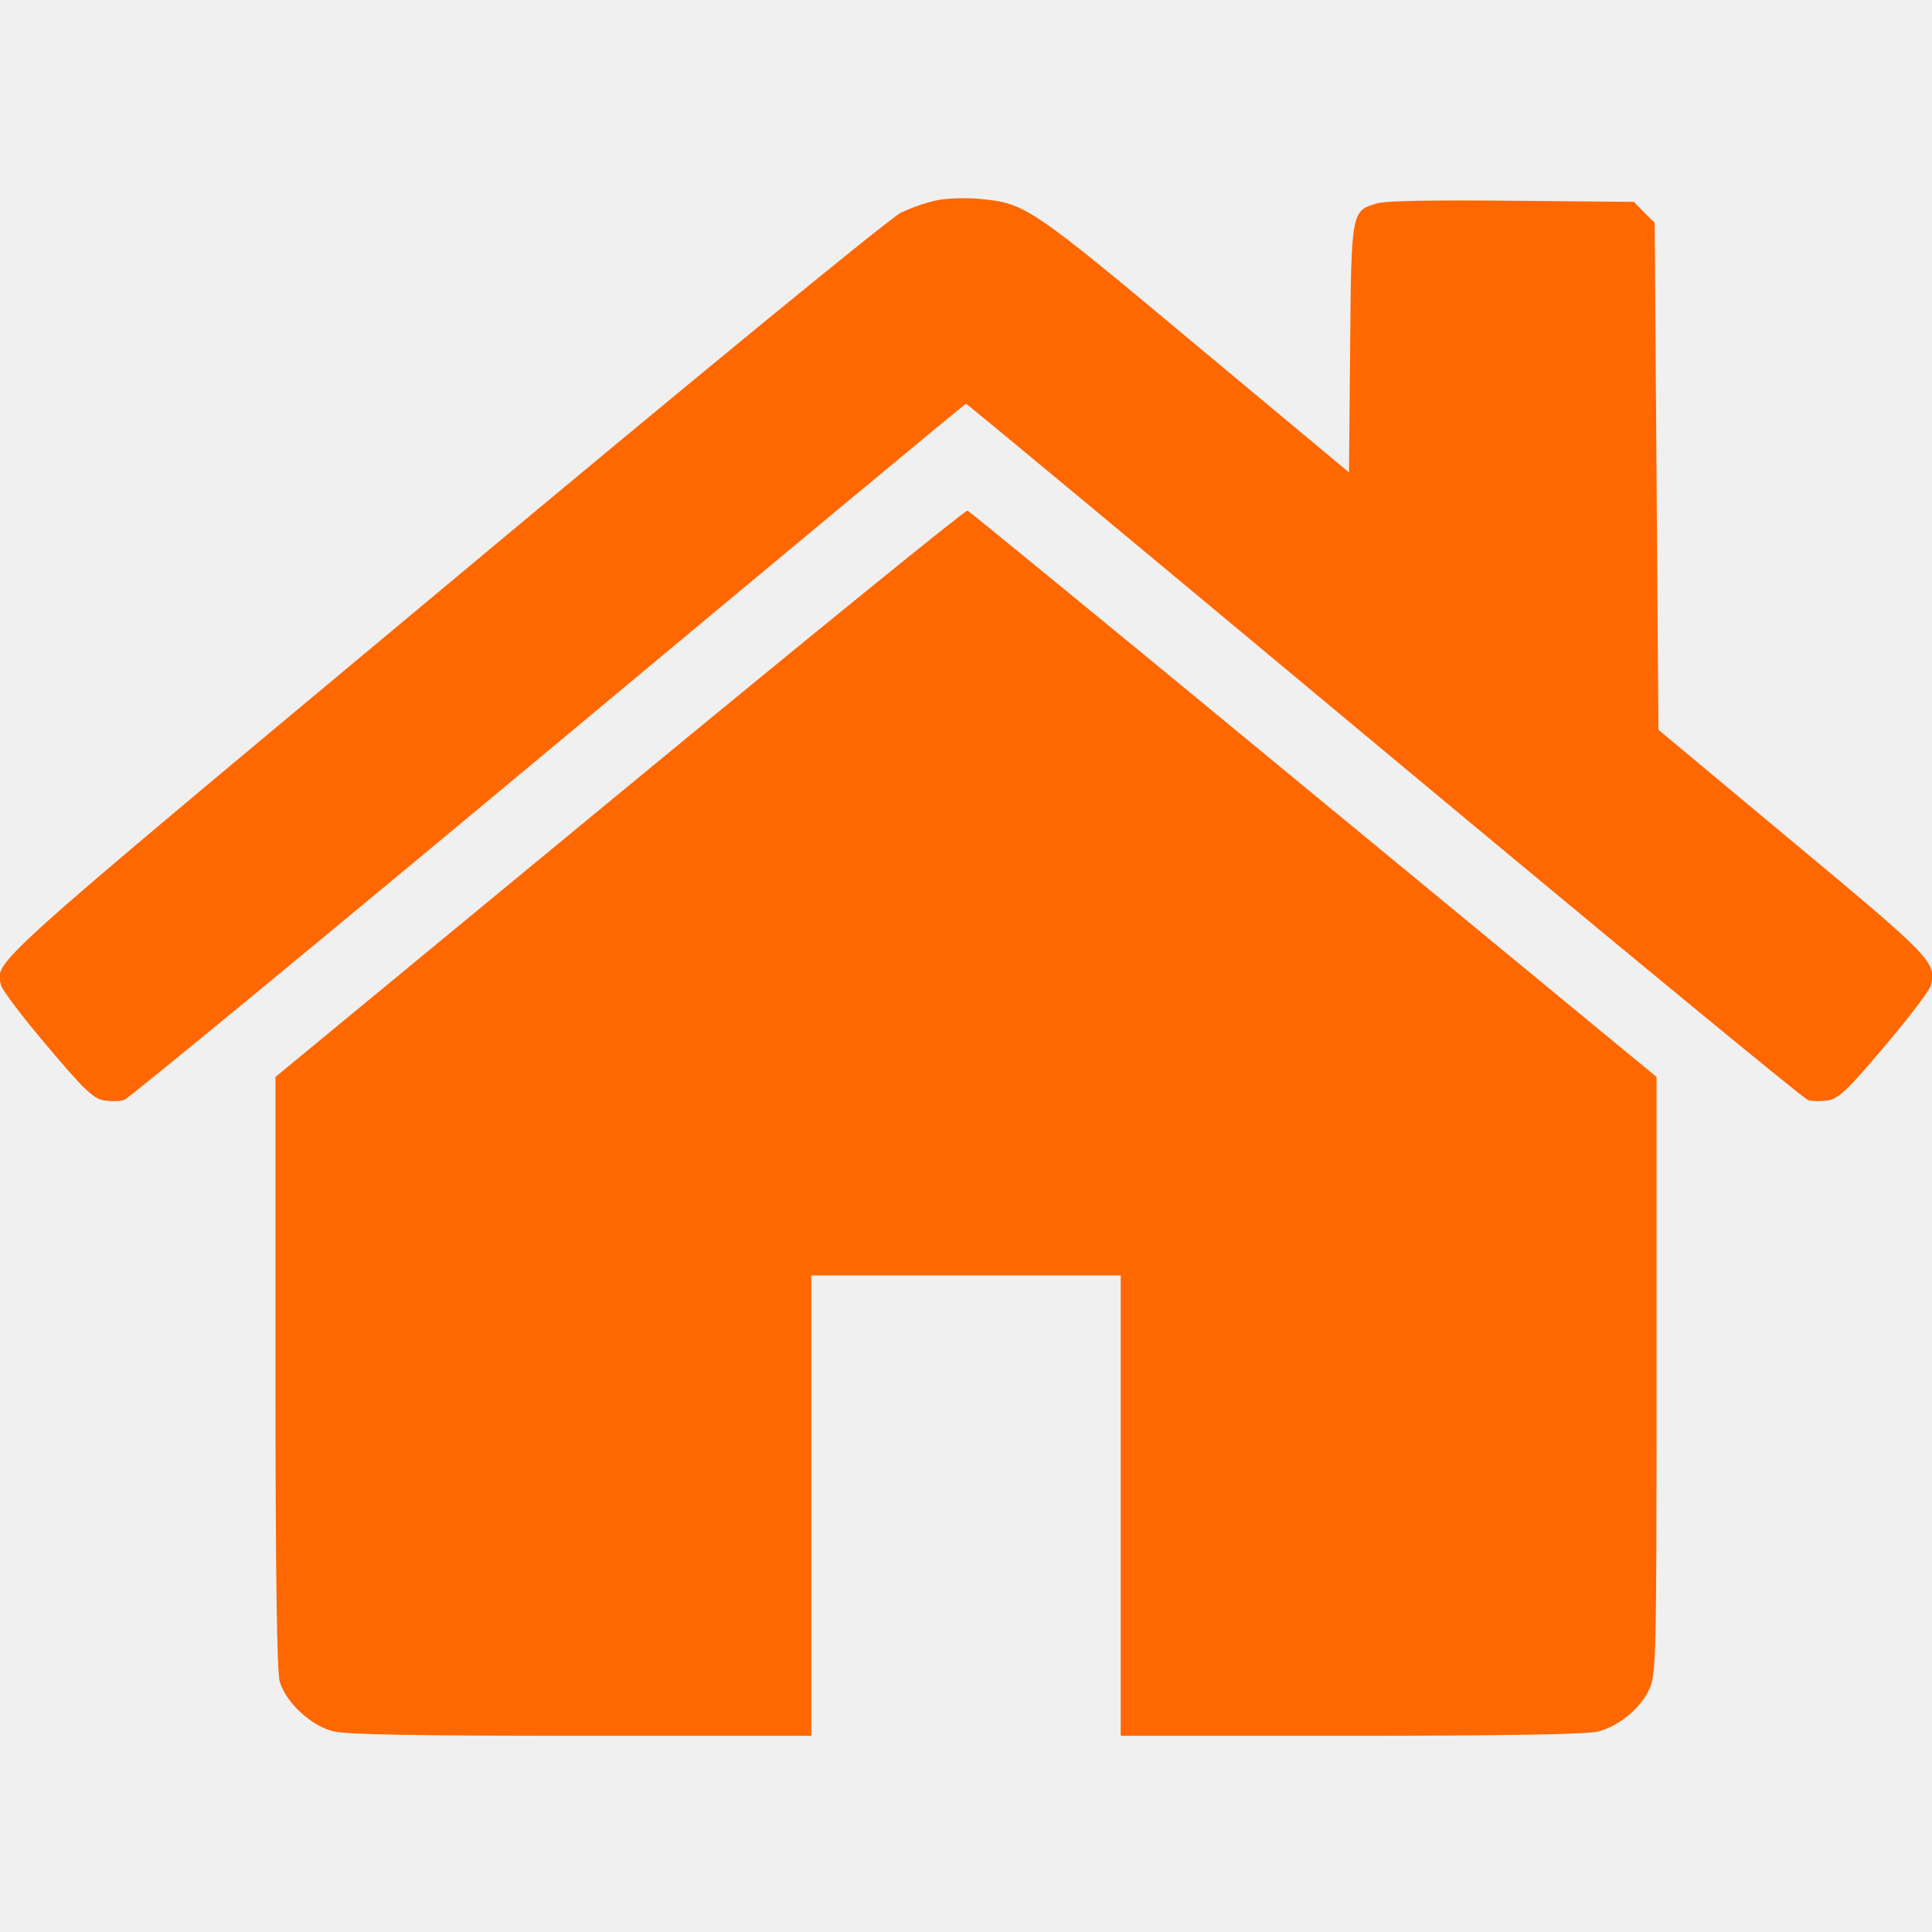
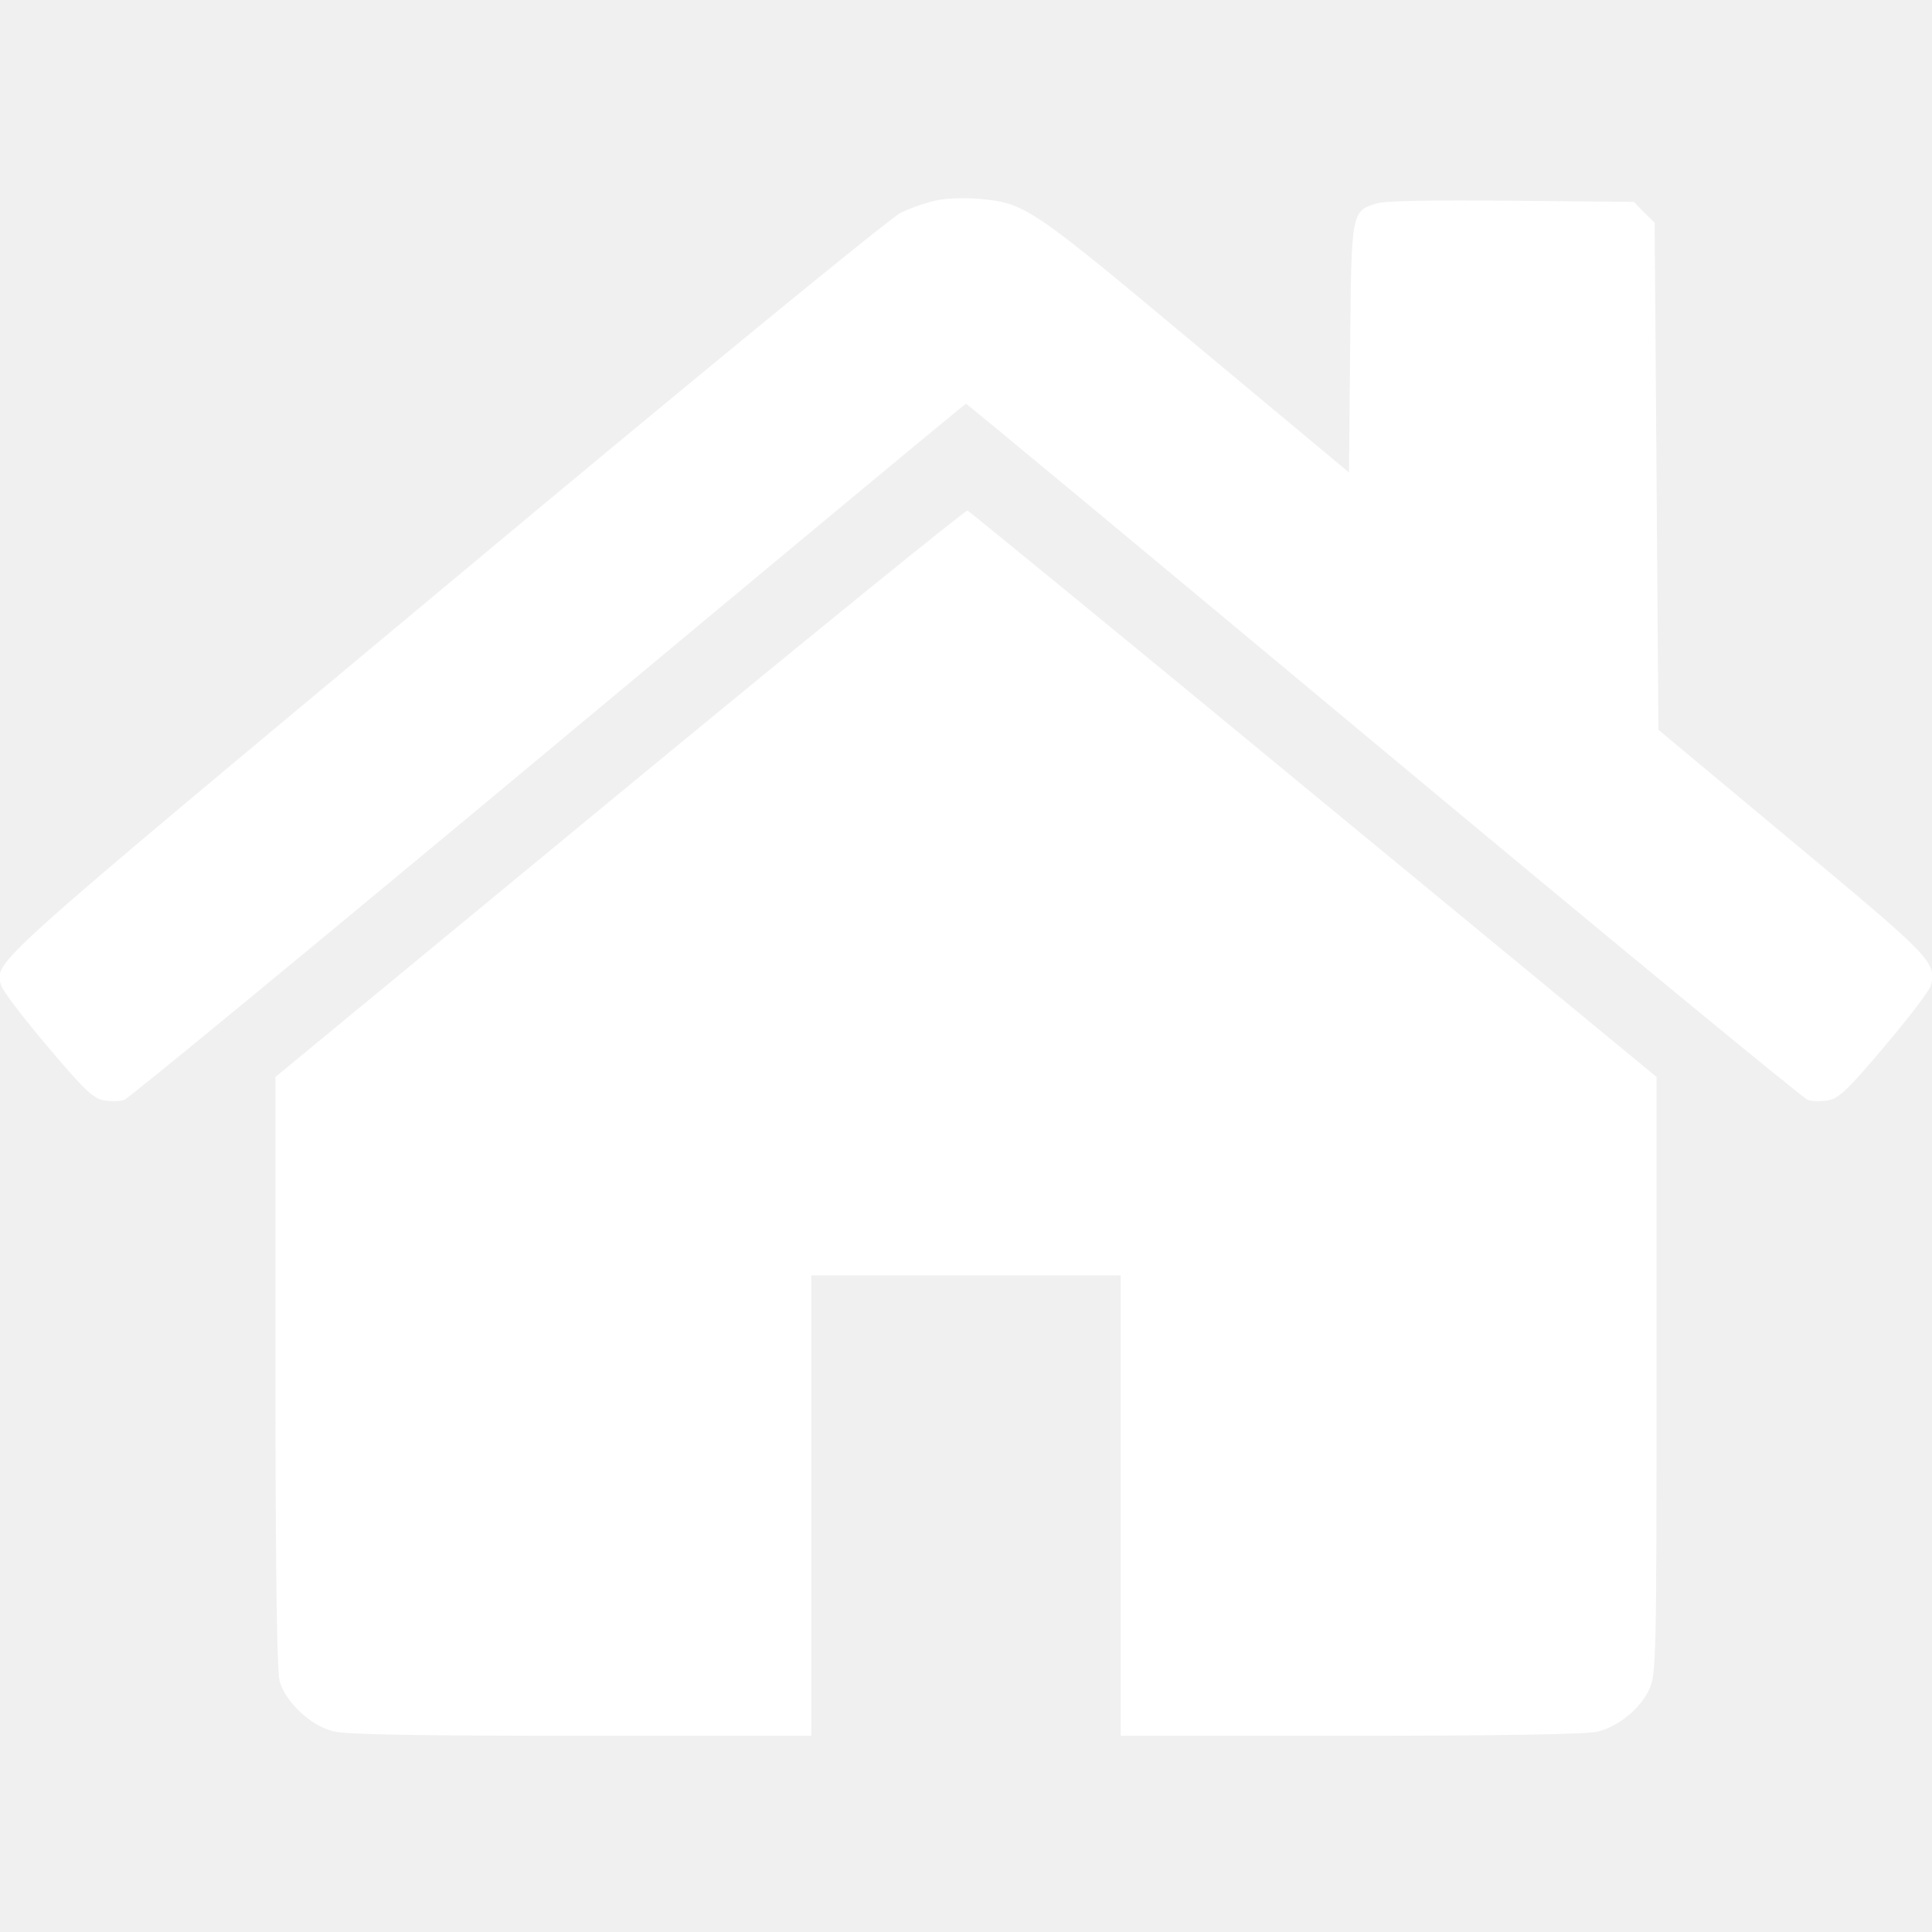
- <svg xmlns="http://www.w3.org/2000/svg" version="1.0" width="40px" height="40px" viewBox="0 0 512 512" preserveAspectRatio="xMidYMid meet">
-   <g transform="translate(0,512) scale(0.1,-0.1)" fill="#FF6700" stroke="none">
+ <svg xmlns="http://www.w3.org/2000/svg" version="1.0" width="50px" height="50px" viewBox="0 0 512 512" preserveAspectRatio="xMidYMid meet">
+   <g transform="translate(0,512) scale(0.1,-0.1)" fill="#ffffff" stroke="none">
    <path d="M2487 4590 c-27 -5 -72 -20 -100 -34 -31 -16 -520 -416 -1212 -994 -1222 -1019 -1188 -988 -1172 -1054 4 -13 58 -85 122 -160 96 -114 121 -138 149 -144 19 -3 44 -3 55 1 11 3 517 420 1123 925 607 506 1105 920 1108 920 3 0 501 -414 1108 -920 606 -505 1112 -922 1123 -925 11 -4 36 -4 55 -1 28 6 53 30 149 144 64 75 118 147 122 160 15 62 3 74 -367 382 l-355 296 -5 672 -5 672 -28 27 -27 28 -323 3 c-210 2 -335 0 -358 -7 -68 -20 -68 -22 -71 -386 l-3 -327 -408 340 c-437 365 -450 374 -572 385 -33 3 -82 2 -108 -3z" />
    <path d="M1642 3018 l-912 -752 0 -780 c0 -537 4 -794 11 -821 15 -55 83 -119 142 -133 32 -9 228 -12 656 -12 l611 0 0 610 0 610 410 0 410 0 0 -610 0 -610 611 0 c407 0 625 4 653 11 56 14 114 62 137 113 18 39 19 84 19 832 l0 790 -909 749 c-499 412 -912 750 -917 752 -5 2 -420 -335 -922 -749z" />
  </g>
</svg>
